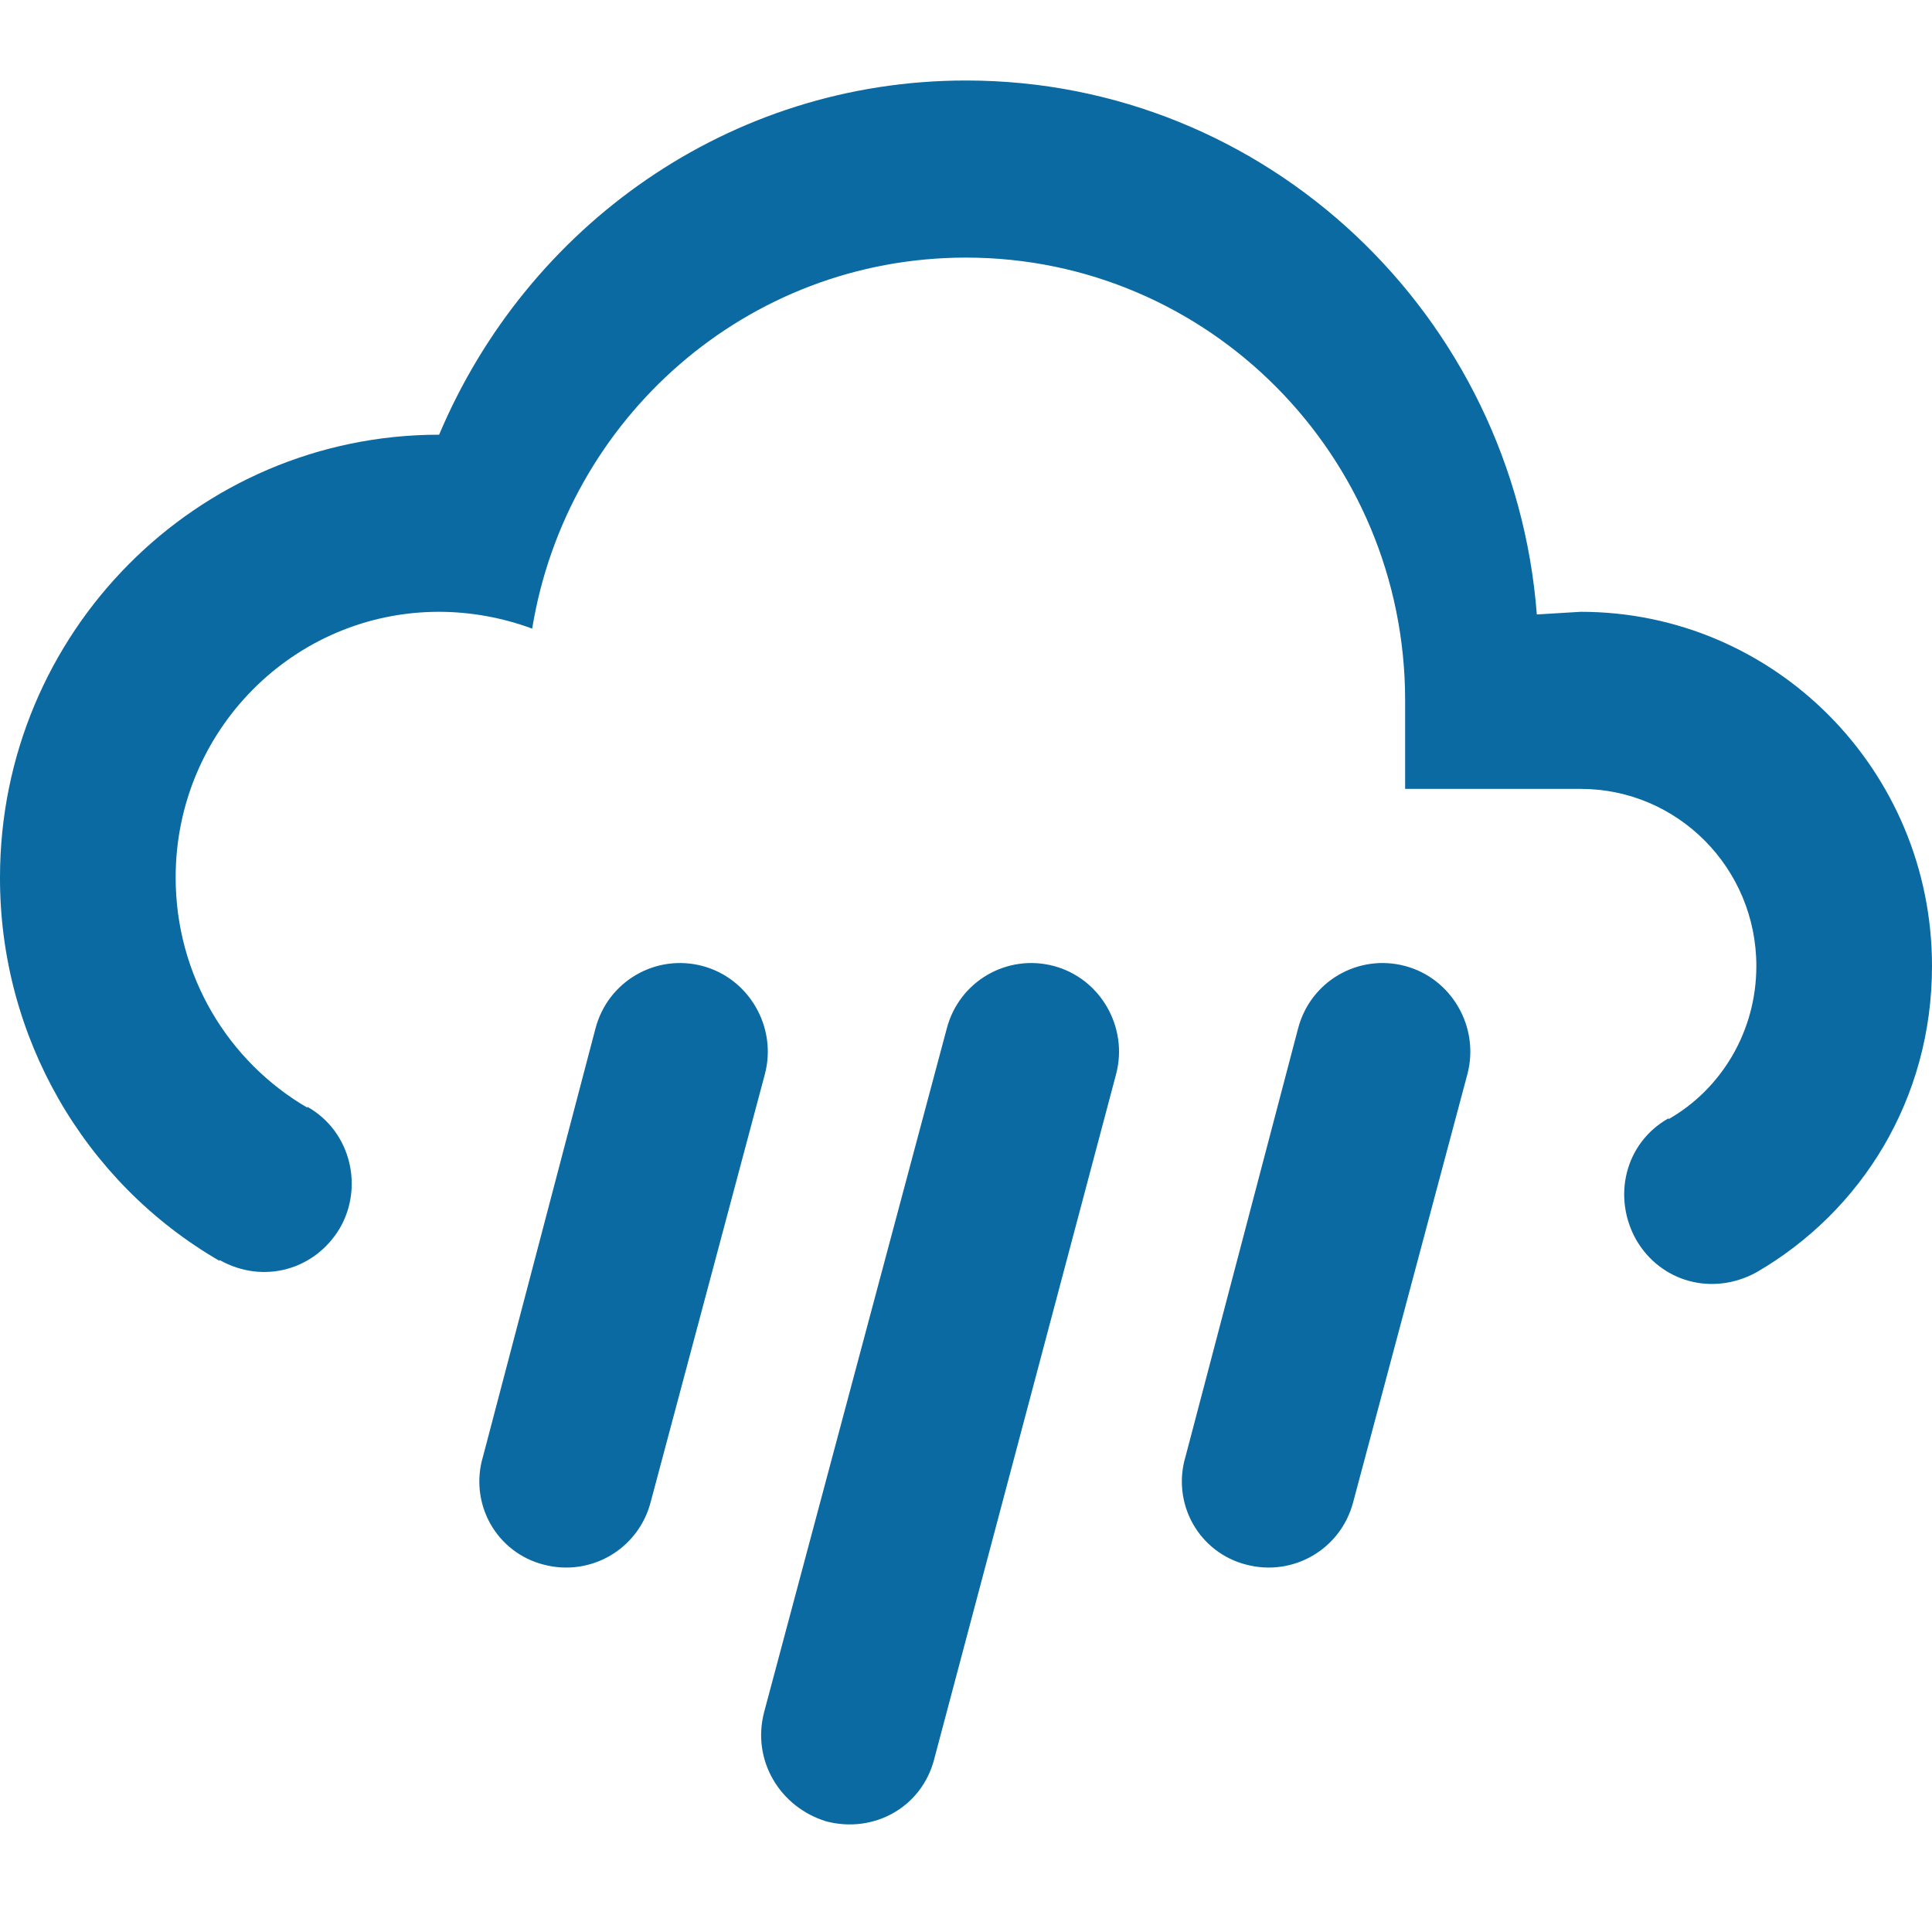
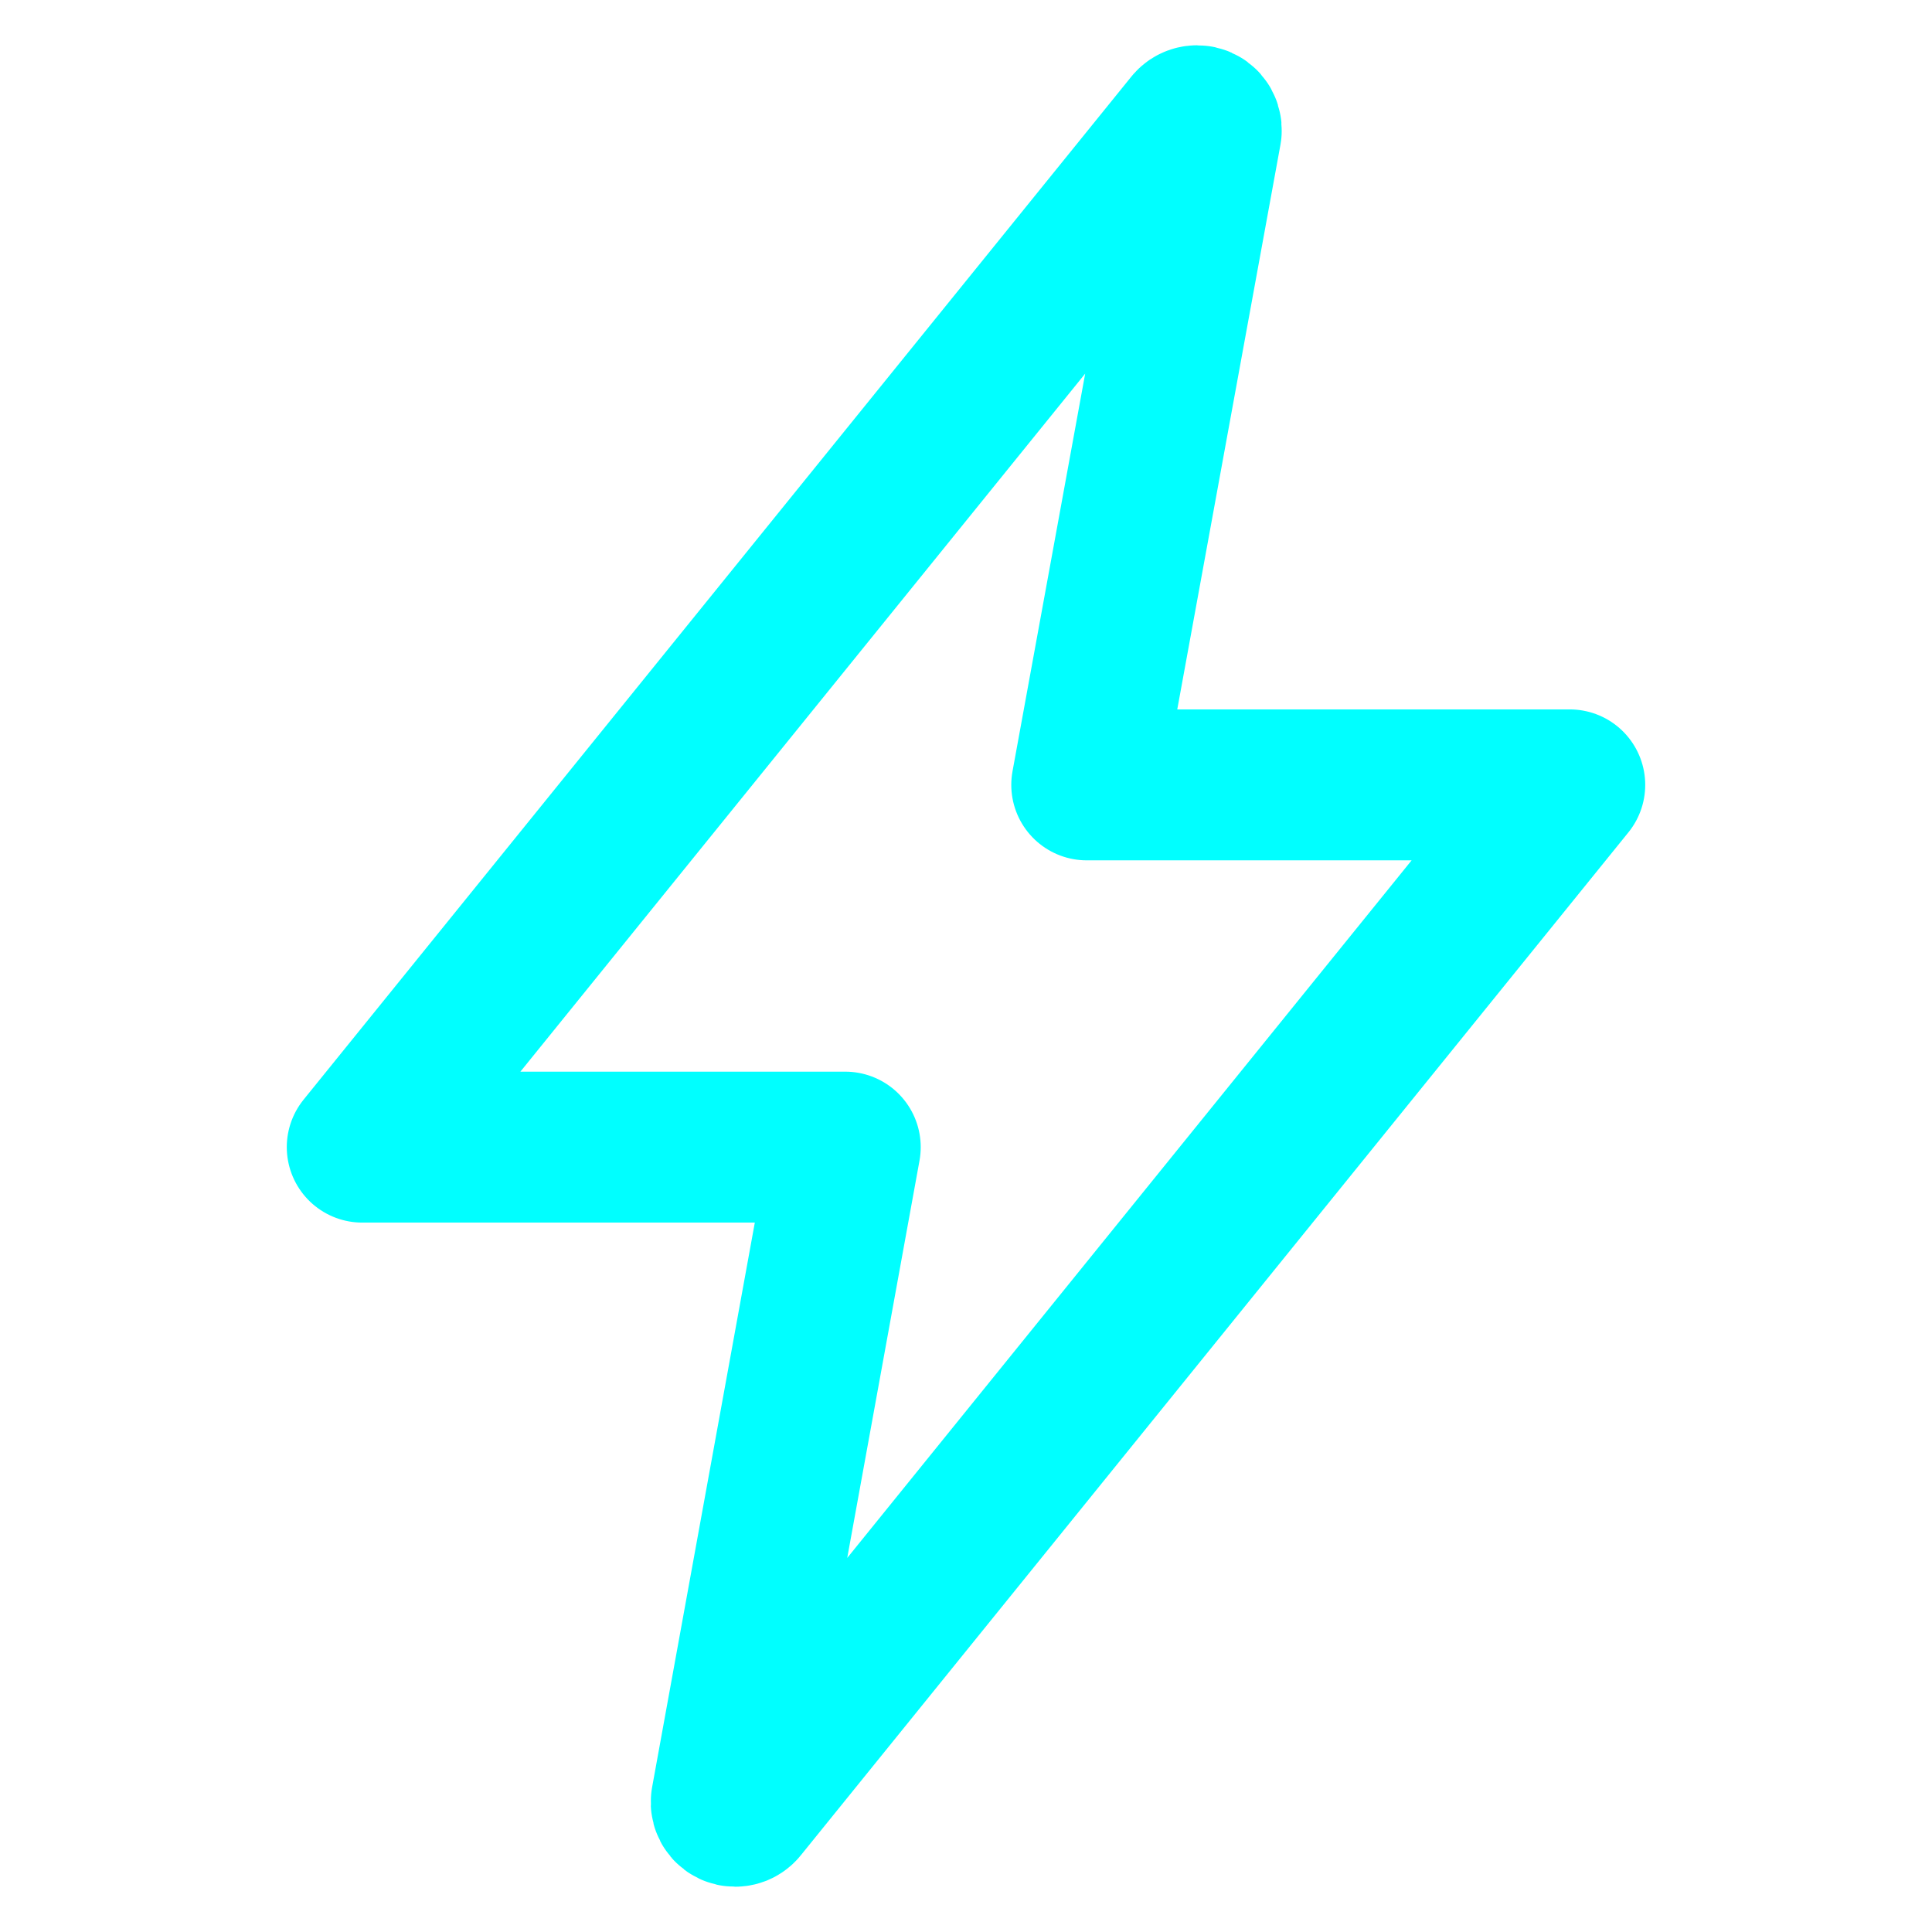
- <svg xmlns="http://www.w3.org/2000/svg" viewBox="0 0 24 24" height="24" width="24">
-   <g stroke="none" stroke-width="1" fill="none" fill-rule="evenodd">
-     <g transform="translate(0, 1)" fill="#0b6aa2" fill-rule="nonzero">
-       <path d="M8.727,11 C9.305,11.154 9.655,11.759 9.502,12.342 L8.084,17.655 C7.931,18.249 7.331,18.59 6.753,18.436 C6.472,18.365 6.233,18.181 6.091,17.928 C5.949,17.674 5.916,17.373 6,17.094 L7.396,11.781 C7.549,11.187 8.149,10.846 8.727,11 M13.091,11 C13.669,11.154 14.018,11.759 13.865,12.342 L11.607,20.845 C11.455,21.45 10.855,21.78 10.265,21.626 C9.687,21.45 9.338,20.867 9.491,20.273 L11.76,11.781 C11.913,11.187 12.513,10.846 13.091,11 M17.455,11 C18.033,11.154 18.382,11.759 18.229,12.342 L16.811,17.655 C16.658,18.249 16.058,18.59 15.48,18.436 C15.2,18.365 14.96,18.181 14.818,17.928 C14.676,17.674 14.643,17.373 14.727,17.094 L16.124,11.781 C16.276,11.187 16.876,10.846 17.455,11 M17.455,8.8 L17.455,7.7 C17.455,4.662 15.012,2.2 12,2.2 C9.273,2.2 7.036,4.202 6.611,6.809 C6.24,6.672 5.849,6.601 5.455,6.6 C3.647,6.6 2.182,8.077 2.182,9.9 C2.182,11.121 2.836,12.188 3.818,12.76 L3.818,12.749 C4.364,13.057 4.516,13.75 4.222,14.256 C3.916,14.773 3.273,14.96 2.727,14.652 L2.727,14.663 C1.036,13.684 -0.004,11.866 -1.43689321e-05,9.9 C-1.43689321e-05,6.862 2.442,4.4 5.455,4.4 C6.545,1.815 9.055,-1.95399252e-15 12,-1.95399252e-15 C15.742,-1.95399252e-15 18.807,2.926 19.091,6.633 L19.636,6.6 C22.046,6.6 24,8.57 24,11 C24,12.65 23.127,14.047 21.818,14.806 C21.273,15.103 20.629,14.927 20.324,14.399 C20.029,13.871 20.182,13.2 20.727,12.892 L20.727,12.903 C21.382,12.529 21.818,11.814 21.818,11 C21.818,9.785 20.841,8.8 19.636,8.8 L17.455,8.8 L17.455,8.8 Z" id="Shape" />
-     </g>
-   </g>
+ <svg xmlns="http://www.w3.org/2000/svg" width="512" height="512" viewBox="0 0 512 512">
+   <path d="M315.27,33,96,304H224L192.49,477.23a2.36,2.36,0,0,0,2.33,2.77h0a2.36,2.36,0,0,0,1.89-.95L416,208H288L319.66,34.75A2.45,2.45,0,0,0,317.22,32h0A2.42,2.42,0,0,0,315.27,33Z" style="fill:none;stroke:cyan;stroke-linecap:round;stroke-linejoin:round;stroke-width:40px" />
</svg>
